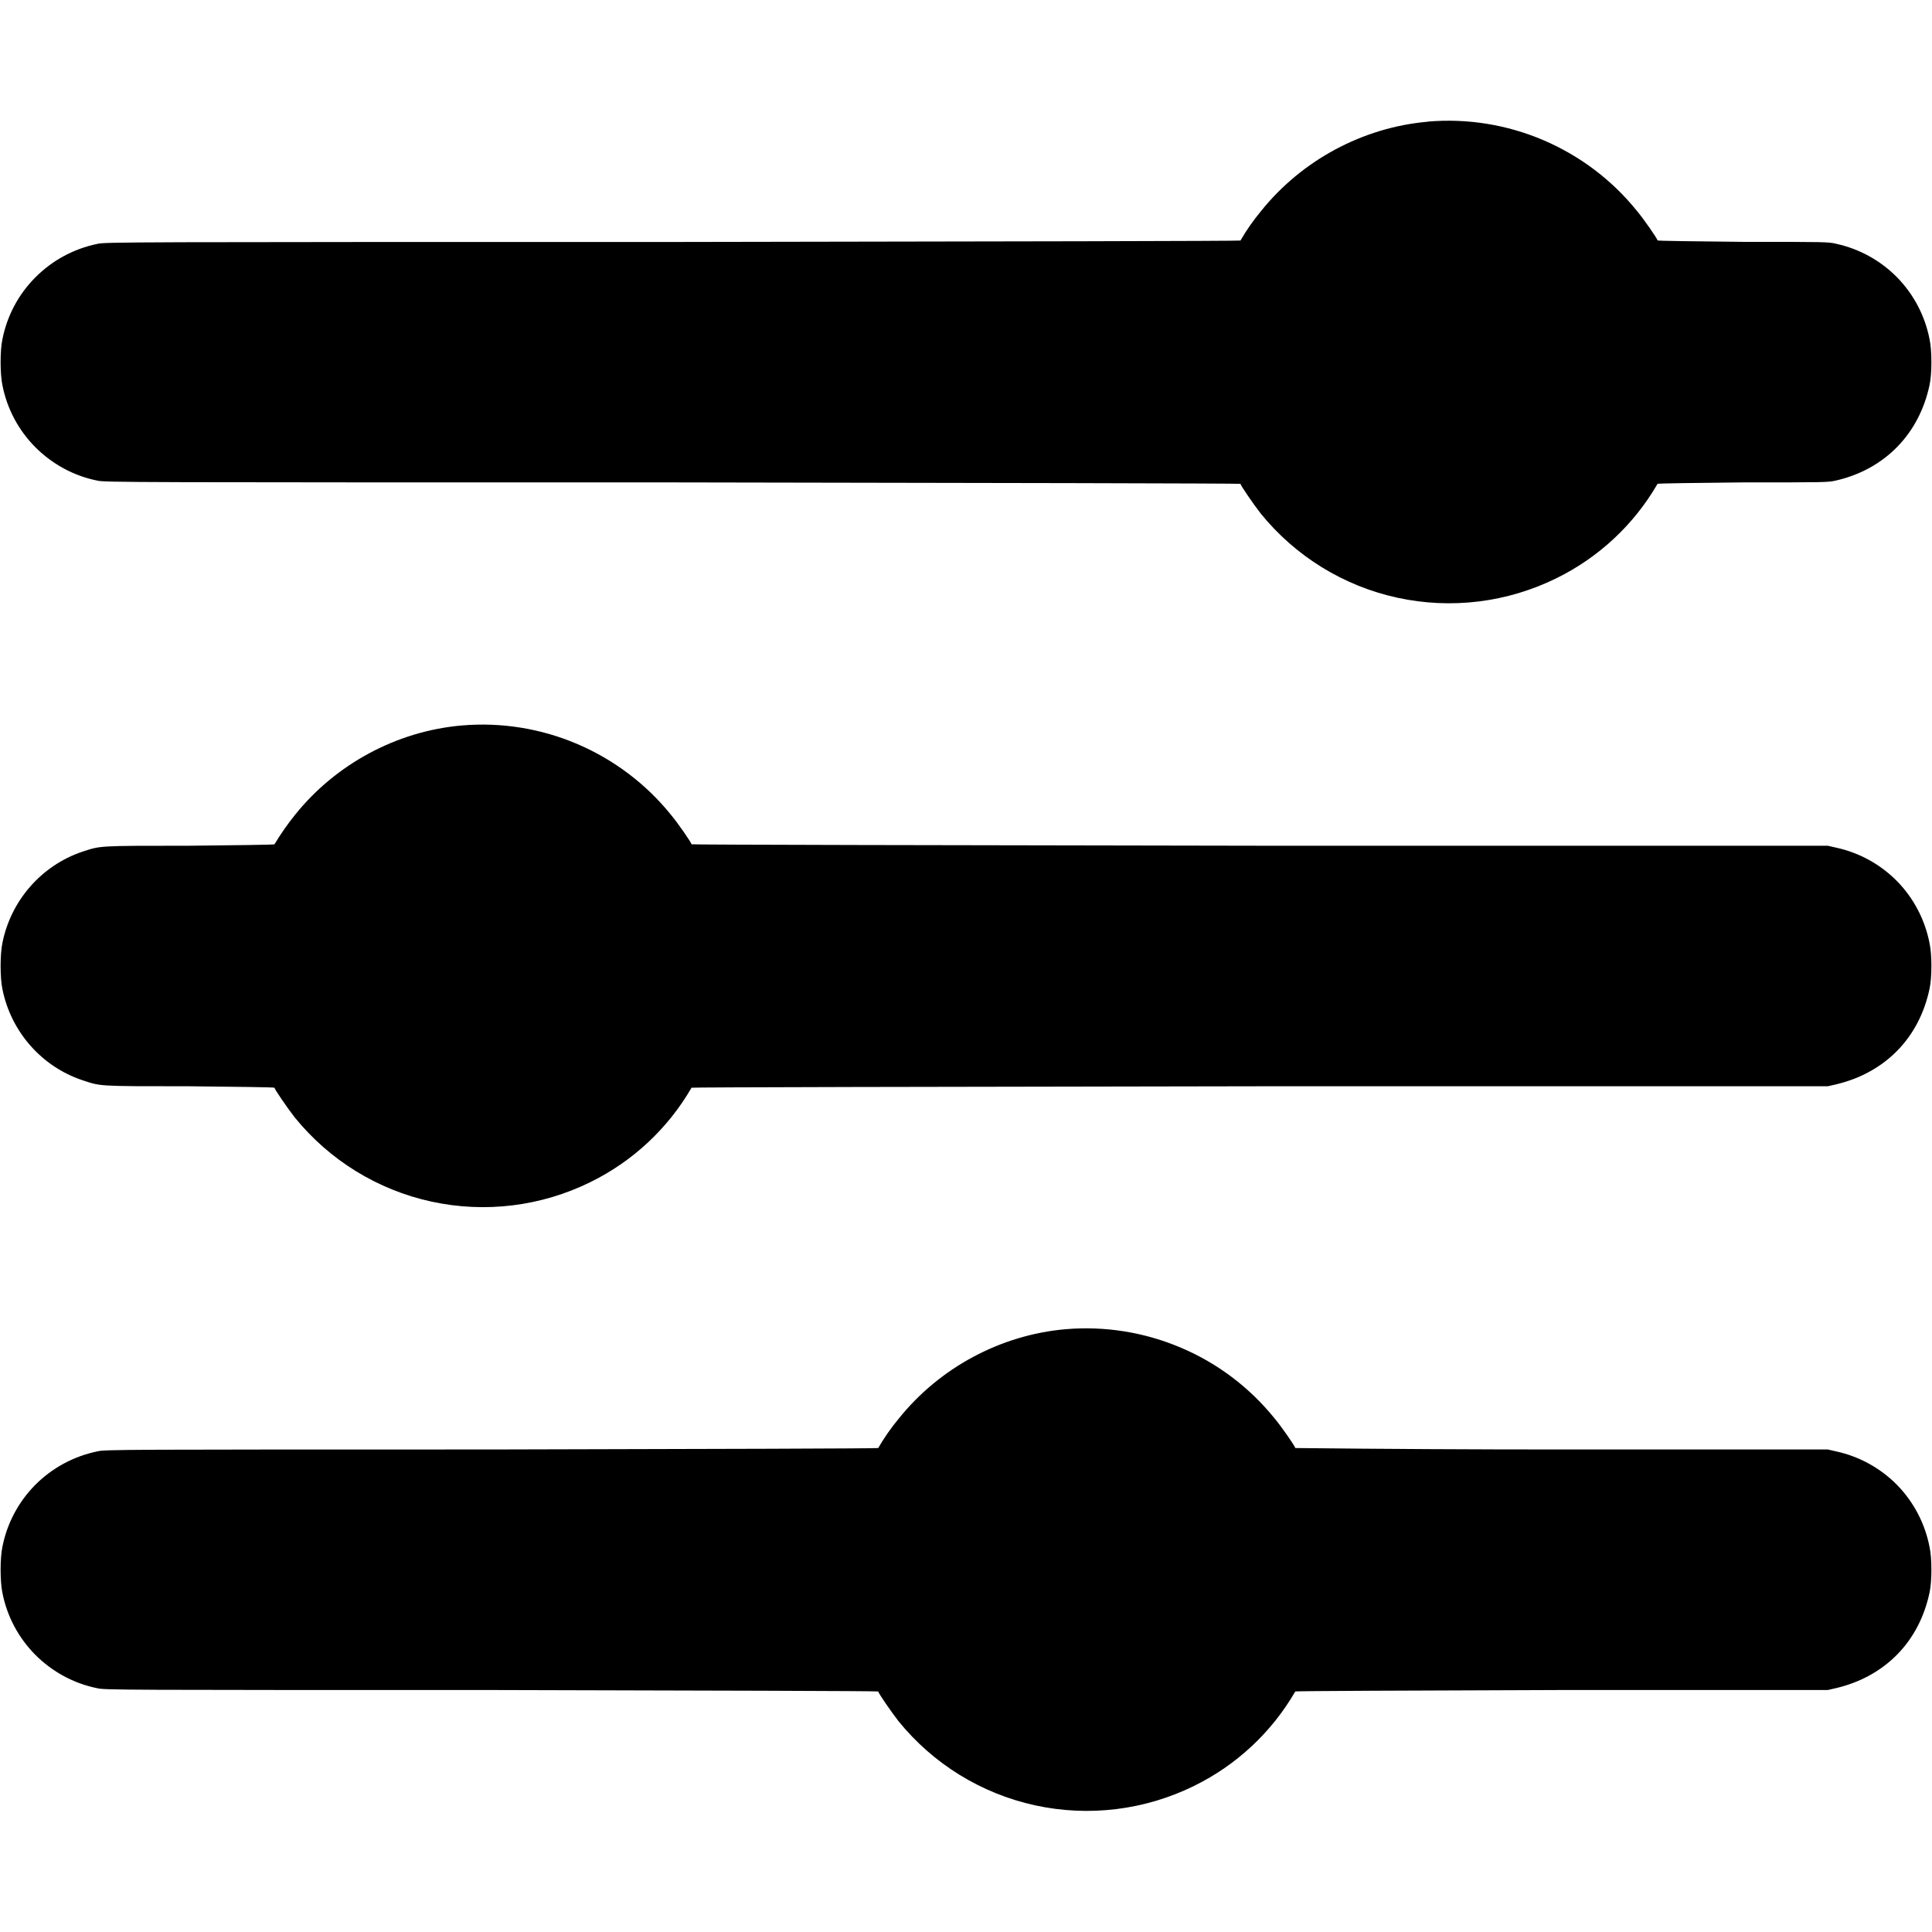
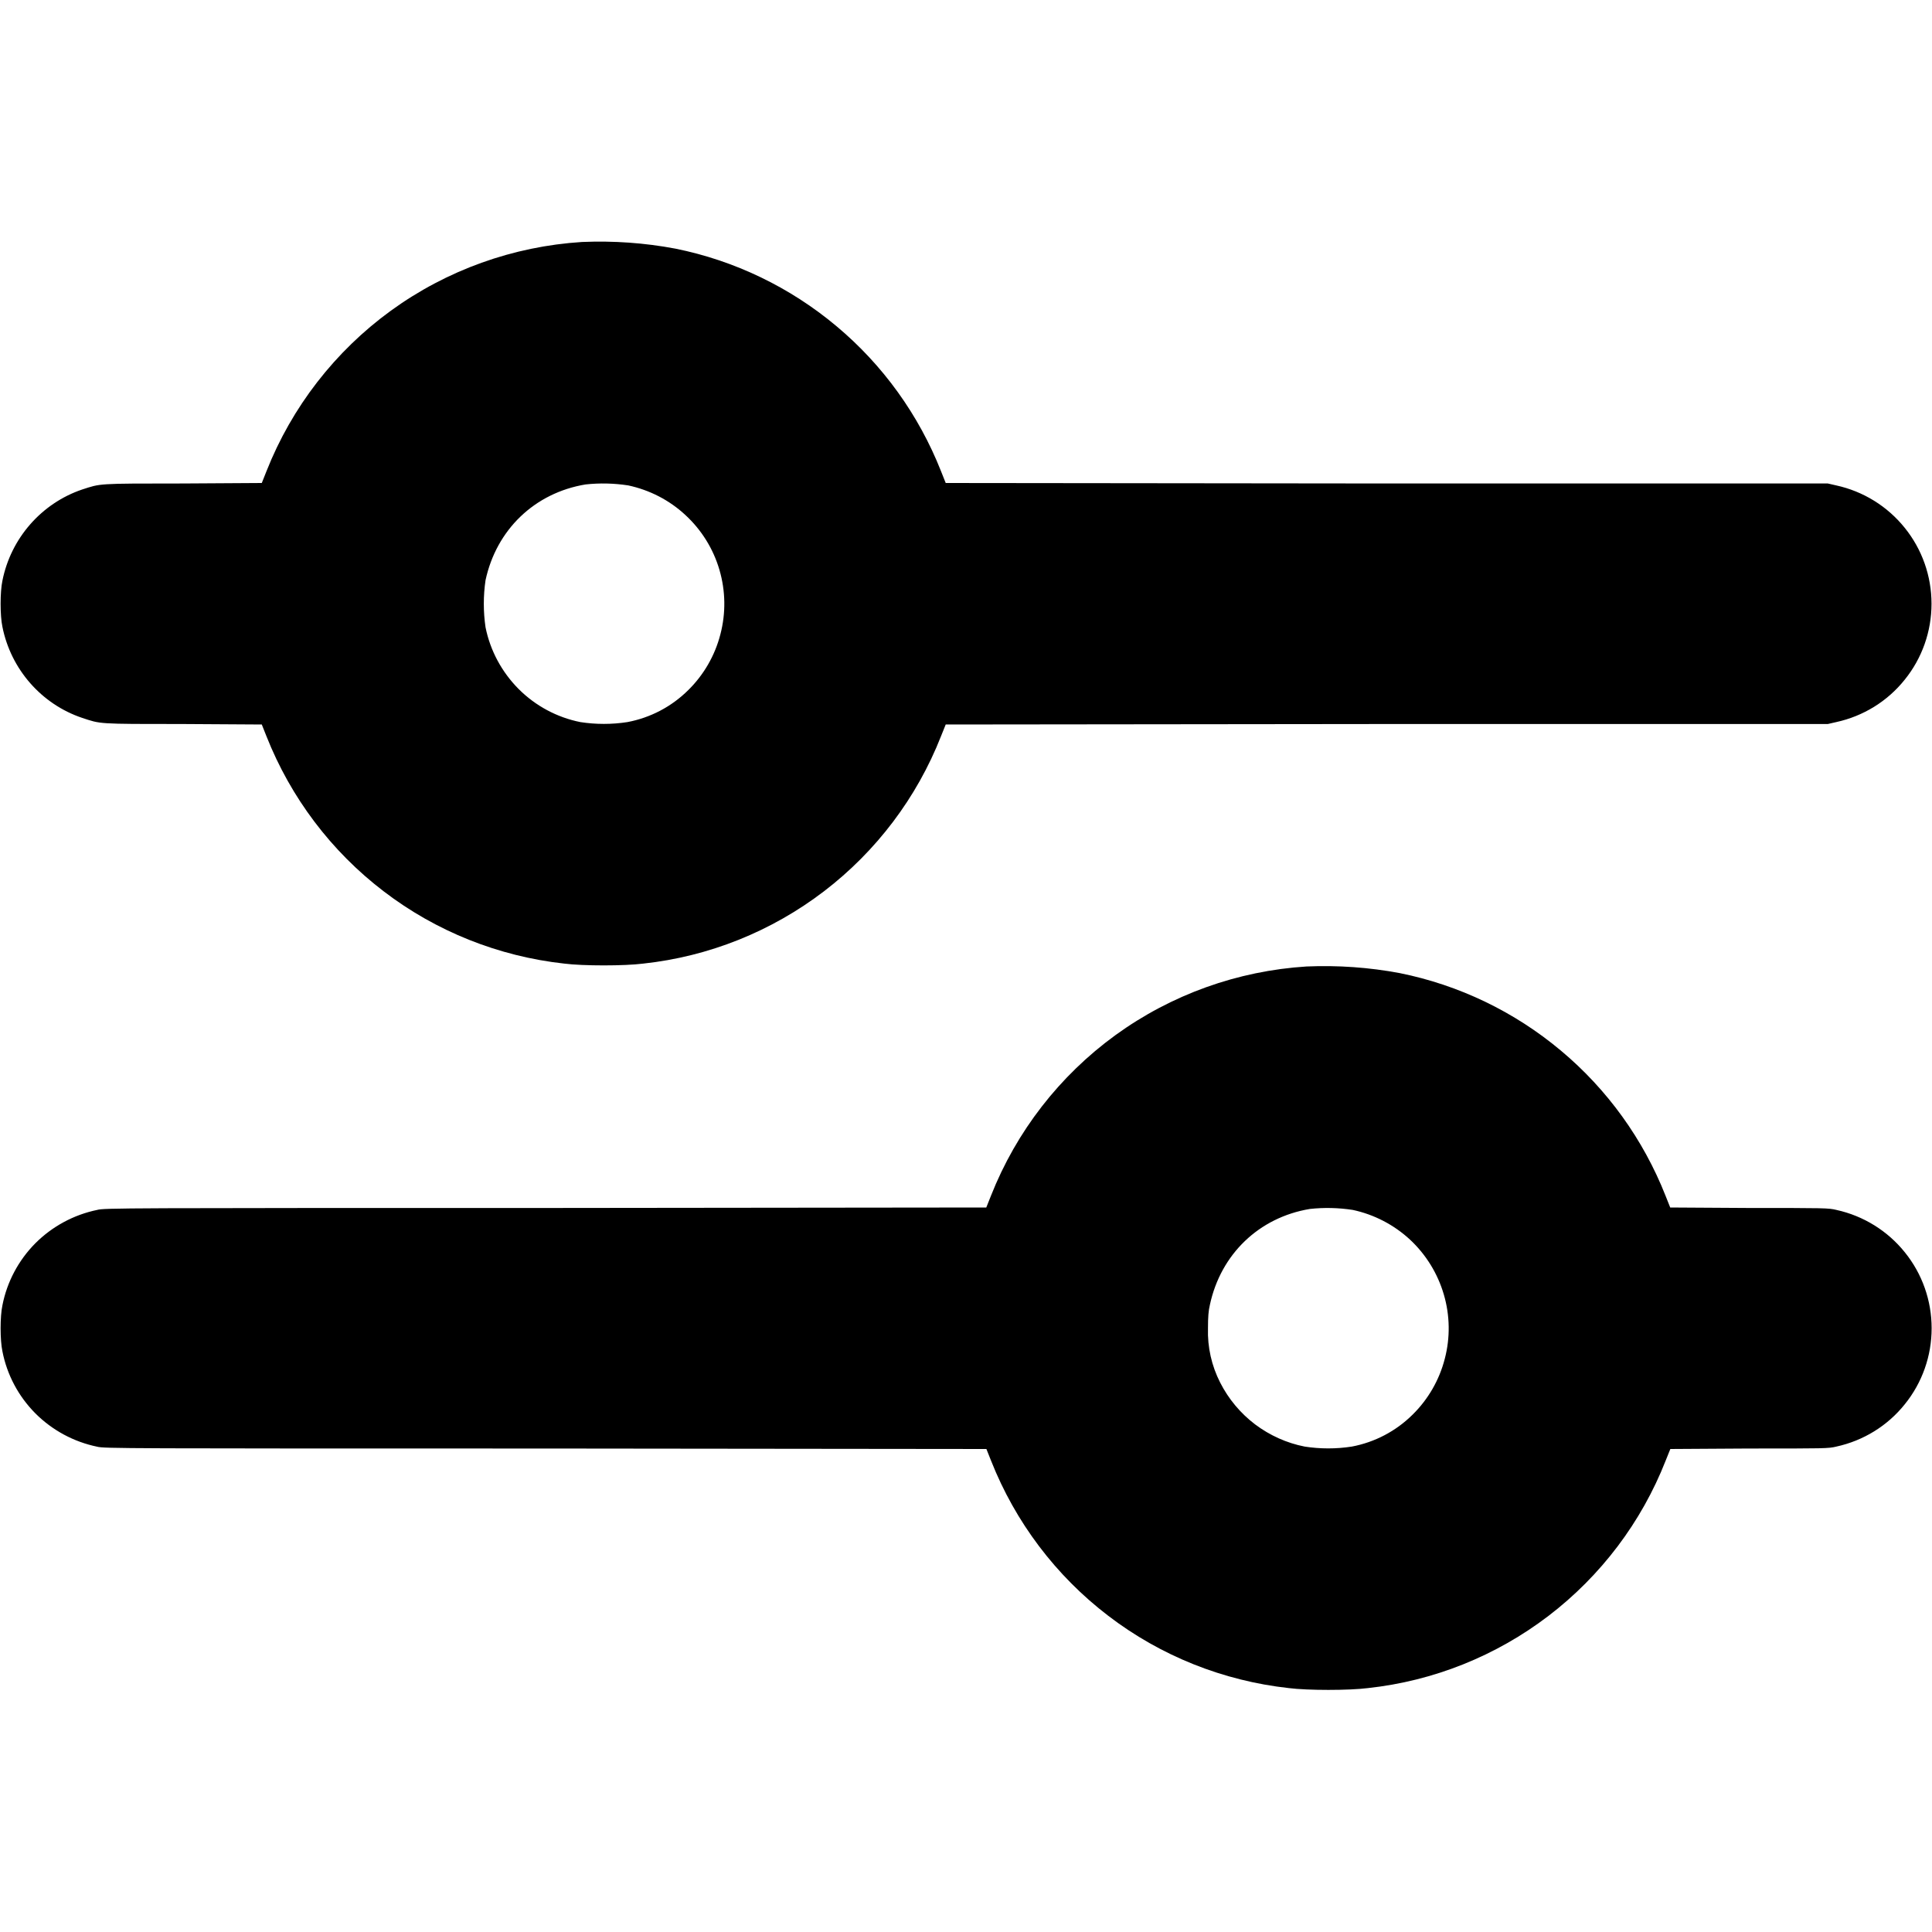
<svg xmlns="http://www.w3.org/2000/svg" width="16" height="16" viewBox="0 0 16 16" fill="none">
-   <path d="M11.824 1.008C11.285 1.055 10.781 1.328 10.445 1.746C10.381 1.823 10.323 1.905 10.273 1.992C10.273 1.996 8.34 2 5.57 2.004C1.07 2.004 0.86 2.004 0.805 2.02C0.611 2.06 0.433 2.156 0.293 2.297C0.153 2.437 0.058 2.616 0.02 2.81C1.06823e-06 2.9 1.06823e-06 3.097 0.02 3.19C0.058 3.385 0.153 3.563 0.293 3.704C0.433 3.844 0.611 3.941 0.805 3.98C0.859 3.995 1.07 3.995 5.57 3.995C8.156 3.999 10.273 4.003 10.273 4.007C10.273 4.019 10.383 4.179 10.441 4.253C10.728 4.607 11.127 4.853 11.572 4.95C12.018 5.047 12.482 4.99 12.891 4.788C13.241 4.616 13.532 4.344 13.727 4.007C13.727 4.003 14.043 3.999 14.434 3.995C15.114 3.995 15.141 3.995 15.207 3.979C15.609 3.886 15.895 3.593 15.98 3.187C16 3.097 16 2.901 15.98 2.811C15.943 2.618 15.85 2.44 15.713 2.299C15.575 2.158 15.399 2.061 15.207 2.019C15.141 2.003 15.113 2.003 14.434 2.003C14.043 1.999 13.727 1.995 13.727 1.991C13.727 1.979 13.617 1.819 13.555 1.745C13.349 1.49 13.084 1.29 12.782 1.161C12.48 1.032 12.152 0.979 11.825 1.007L11.824 1.008ZM3.824 6.008C3.285 6.055 2.781 6.328 2.445 6.746C2.382 6.824 2.325 6.906 2.273 6.992C2.273 6.996 1.957 7 1.57 7.004C0.793 7.004 0.836 7.004 0.68 7.054C0.344 7.168 0.09 7.457 0.02 7.809C1.06823e-06 7.902 1.06823e-06 8.098 0.02 8.191C0.09 8.543 0.344 8.832 0.68 8.945C0.836 8.996 0.793 8.996 1.57 8.996C1.957 9 2.273 9.004 2.273 9.008C2.273 9.02 2.383 9.18 2.441 9.254C2.728 9.608 3.127 9.854 3.572 9.951C4.017 10.048 4.482 9.991 4.891 9.789C5.241 9.617 5.532 9.345 5.727 9.008C5.727 9.004 7.73 9 10.434 8.996H15.137L15.207 8.98C15.613 8.883 15.895 8.594 15.98 8.187C16 8.097 16 7.902 15.98 7.813C15.943 7.62 15.85 7.441 15.713 7.3C15.575 7.159 15.399 7.062 15.207 7.02L15.137 7.004H10.434C7.844 7 5.727 6.996 5.727 6.992C5.727 6.98 5.617 6.82 5.555 6.746C5.349 6.491 5.083 6.291 4.782 6.162C4.48 6.033 4.152 5.98 3.825 6.008H3.824ZM8.824 11.008C8.285 11.055 7.781 11.328 7.445 11.746C7.381 11.823 7.323 11.905 7.273 11.992C7.273 11.996 5.945 12 4.07 12.004C1.016 12.004 0.86 12.004 0.805 12.02C0.611 12.06 0.433 12.156 0.293 12.296C0.153 12.437 0.058 12.616 0.02 12.81C1.06823e-06 12.902 1.06823e-06 13.098 0.02 13.191C0.058 13.386 0.153 13.564 0.293 13.705C0.433 13.845 0.611 13.942 0.805 13.981C0.859 13.996 1.015 13.996 4.07 13.996C5.832 14 7.273 14.004 7.273 14.008C7.273 14.02 7.383 14.18 7.441 14.254C7.728 14.608 8.127 14.854 8.572 14.951C9.017 15.048 9.482 14.991 9.891 14.789C10.241 14.617 10.532 14.345 10.727 14.008C10.727 14.004 11.684 14 12.934 13.996H15.137L15.207 13.98C15.613 13.883 15.895 13.594 15.98 13.187C16 13.097 16 12.902 15.98 12.813C15.943 12.62 15.85 12.441 15.713 12.3C15.575 12.159 15.399 12.062 15.207 12.02L15.137 12.004H12.934C12.198 12.004 11.463 12 10.727 11.992C10.727 11.98 10.617 11.82 10.555 11.746C10.349 11.491 10.084 11.29 9.782 11.162C9.48 11.033 9.151 10.98 8.824 11.008Z" fill="currentColor" />
+   <path d="M4.82 2.004C4.249 2.04 3.7 2.237 3.237 2.573C2.775 2.909 2.417 3.37 2.207 3.902L2.168 4L1.516 4.004C0.796 4.004 0.836 4.004 0.68 4.054C0.344 4.168 0.09 4.457 0.02 4.809C1.06823e-06 4.902 1.06823e-06 5.098 0.02 5.191C0.09 5.543 0.344 5.832 0.68 5.945C0.836 5.996 0.797 5.996 1.516 5.996L2.168 6L2.207 6.098C2.408 6.606 2.743 7.05 3.178 7.382C3.612 7.714 4.129 7.92 4.672 7.98C4.828 8 5.172 8 5.328 7.98C5.872 7.921 6.388 7.714 6.823 7.382C7.257 7.05 7.593 6.606 7.793 6.097L7.832 6L11.484 5.996H15.137L15.207 5.98C15.431 5.931 15.631 5.808 15.774 5.629C15.918 5.451 15.996 5.229 15.996 5C15.996 4.771 15.918 4.549 15.774 4.371C15.631 4.193 15.431 4.069 15.207 4.02L15.137 4.004H11.484L7.832 4L7.793 3.902C7.609 3.436 7.312 3.023 6.927 2.701C6.543 2.379 6.084 2.158 5.593 2.059C5.338 2.011 5.079 1.993 4.82 2.004ZM5.203 4.02C5.38 4.058 5.544 4.142 5.677 4.266C5.81 4.389 5.907 4.545 5.958 4.719C6.009 4.893 6.012 5.077 5.966 5.253C5.921 5.428 5.829 5.588 5.7 5.715C5.562 5.852 5.387 5.944 5.196 5.98C5.067 6 4.935 6 4.806 5.98C4.612 5.941 4.435 5.846 4.295 5.706C4.156 5.566 4.06 5.389 4.021 5.195C4.002 5.066 4.002 4.934 4.021 4.805C4.111 4.387 4.427 4.082 4.849 4.012C4.967 3.999 5.086 4.002 5.203 4.02ZM10.82 8.004C10.249 8.04 9.7 8.237 9.237 8.573C8.775 8.909 8.417 9.37 8.207 9.902L8.168 10L4.516 10.004C1.031 10.004 0.859 10.004 0.805 10.02C0.611 10.06 0.433 10.156 0.293 10.296C0.153 10.437 0.058 10.616 0.02 10.81C1.06823e-06 10.902 1.06823e-06 11.098 0.02 11.191C0.058 11.386 0.153 11.564 0.293 11.705C0.433 11.845 0.611 11.941 0.805 11.981C0.859 11.996 1.031 11.996 4.515 11.996L8.169 12L8.208 12.098C8.409 12.606 8.744 13.05 9.179 13.382C9.613 13.714 10.13 13.92 10.673 13.98C10.829 14 11.173 14 11.329 13.98C11.873 13.921 12.389 13.714 12.824 13.382C13.258 13.05 13.594 12.606 13.794 12.097L13.833 12L14.485 11.996C15.115 11.996 15.142 11.996 15.208 11.98C15.432 11.931 15.632 11.808 15.775 11.629C15.919 11.451 15.997 11.229 15.997 11C15.997 10.771 15.919 10.549 15.775 10.371C15.632 10.193 15.432 10.069 15.208 10.02C15.142 10.004 15.114 10.004 14.485 10.004L13.832 10L13.793 9.902C13.609 9.436 13.312 9.023 12.927 8.701C12.543 8.379 12.084 8.158 11.593 8.059C11.338 8.011 11.079 7.993 10.82 8.004ZM11.203 10.02C11.38 10.058 11.544 10.143 11.677 10.266C11.809 10.389 11.906 10.546 11.957 10.72C12.008 10.893 12.011 11.078 11.965 11.253C11.92 11.428 11.828 11.588 11.699 11.715C11.561 11.852 11.386 11.944 11.195 11.98C11.066 12 10.934 12 10.805 11.98C10.656 11.951 10.515 11.887 10.394 11.796C10.273 11.704 10.174 11.586 10.105 11.45C10.034 11.311 9.999 11.156 10.004 11C10.004 10.906 10.008 10.855 10.02 10.805C10.11 10.387 10.426 10.082 10.848 10.012C10.966 9.999 11.085 10.002 11.203 10.02Z" fill="currentColor" />
</svg>
